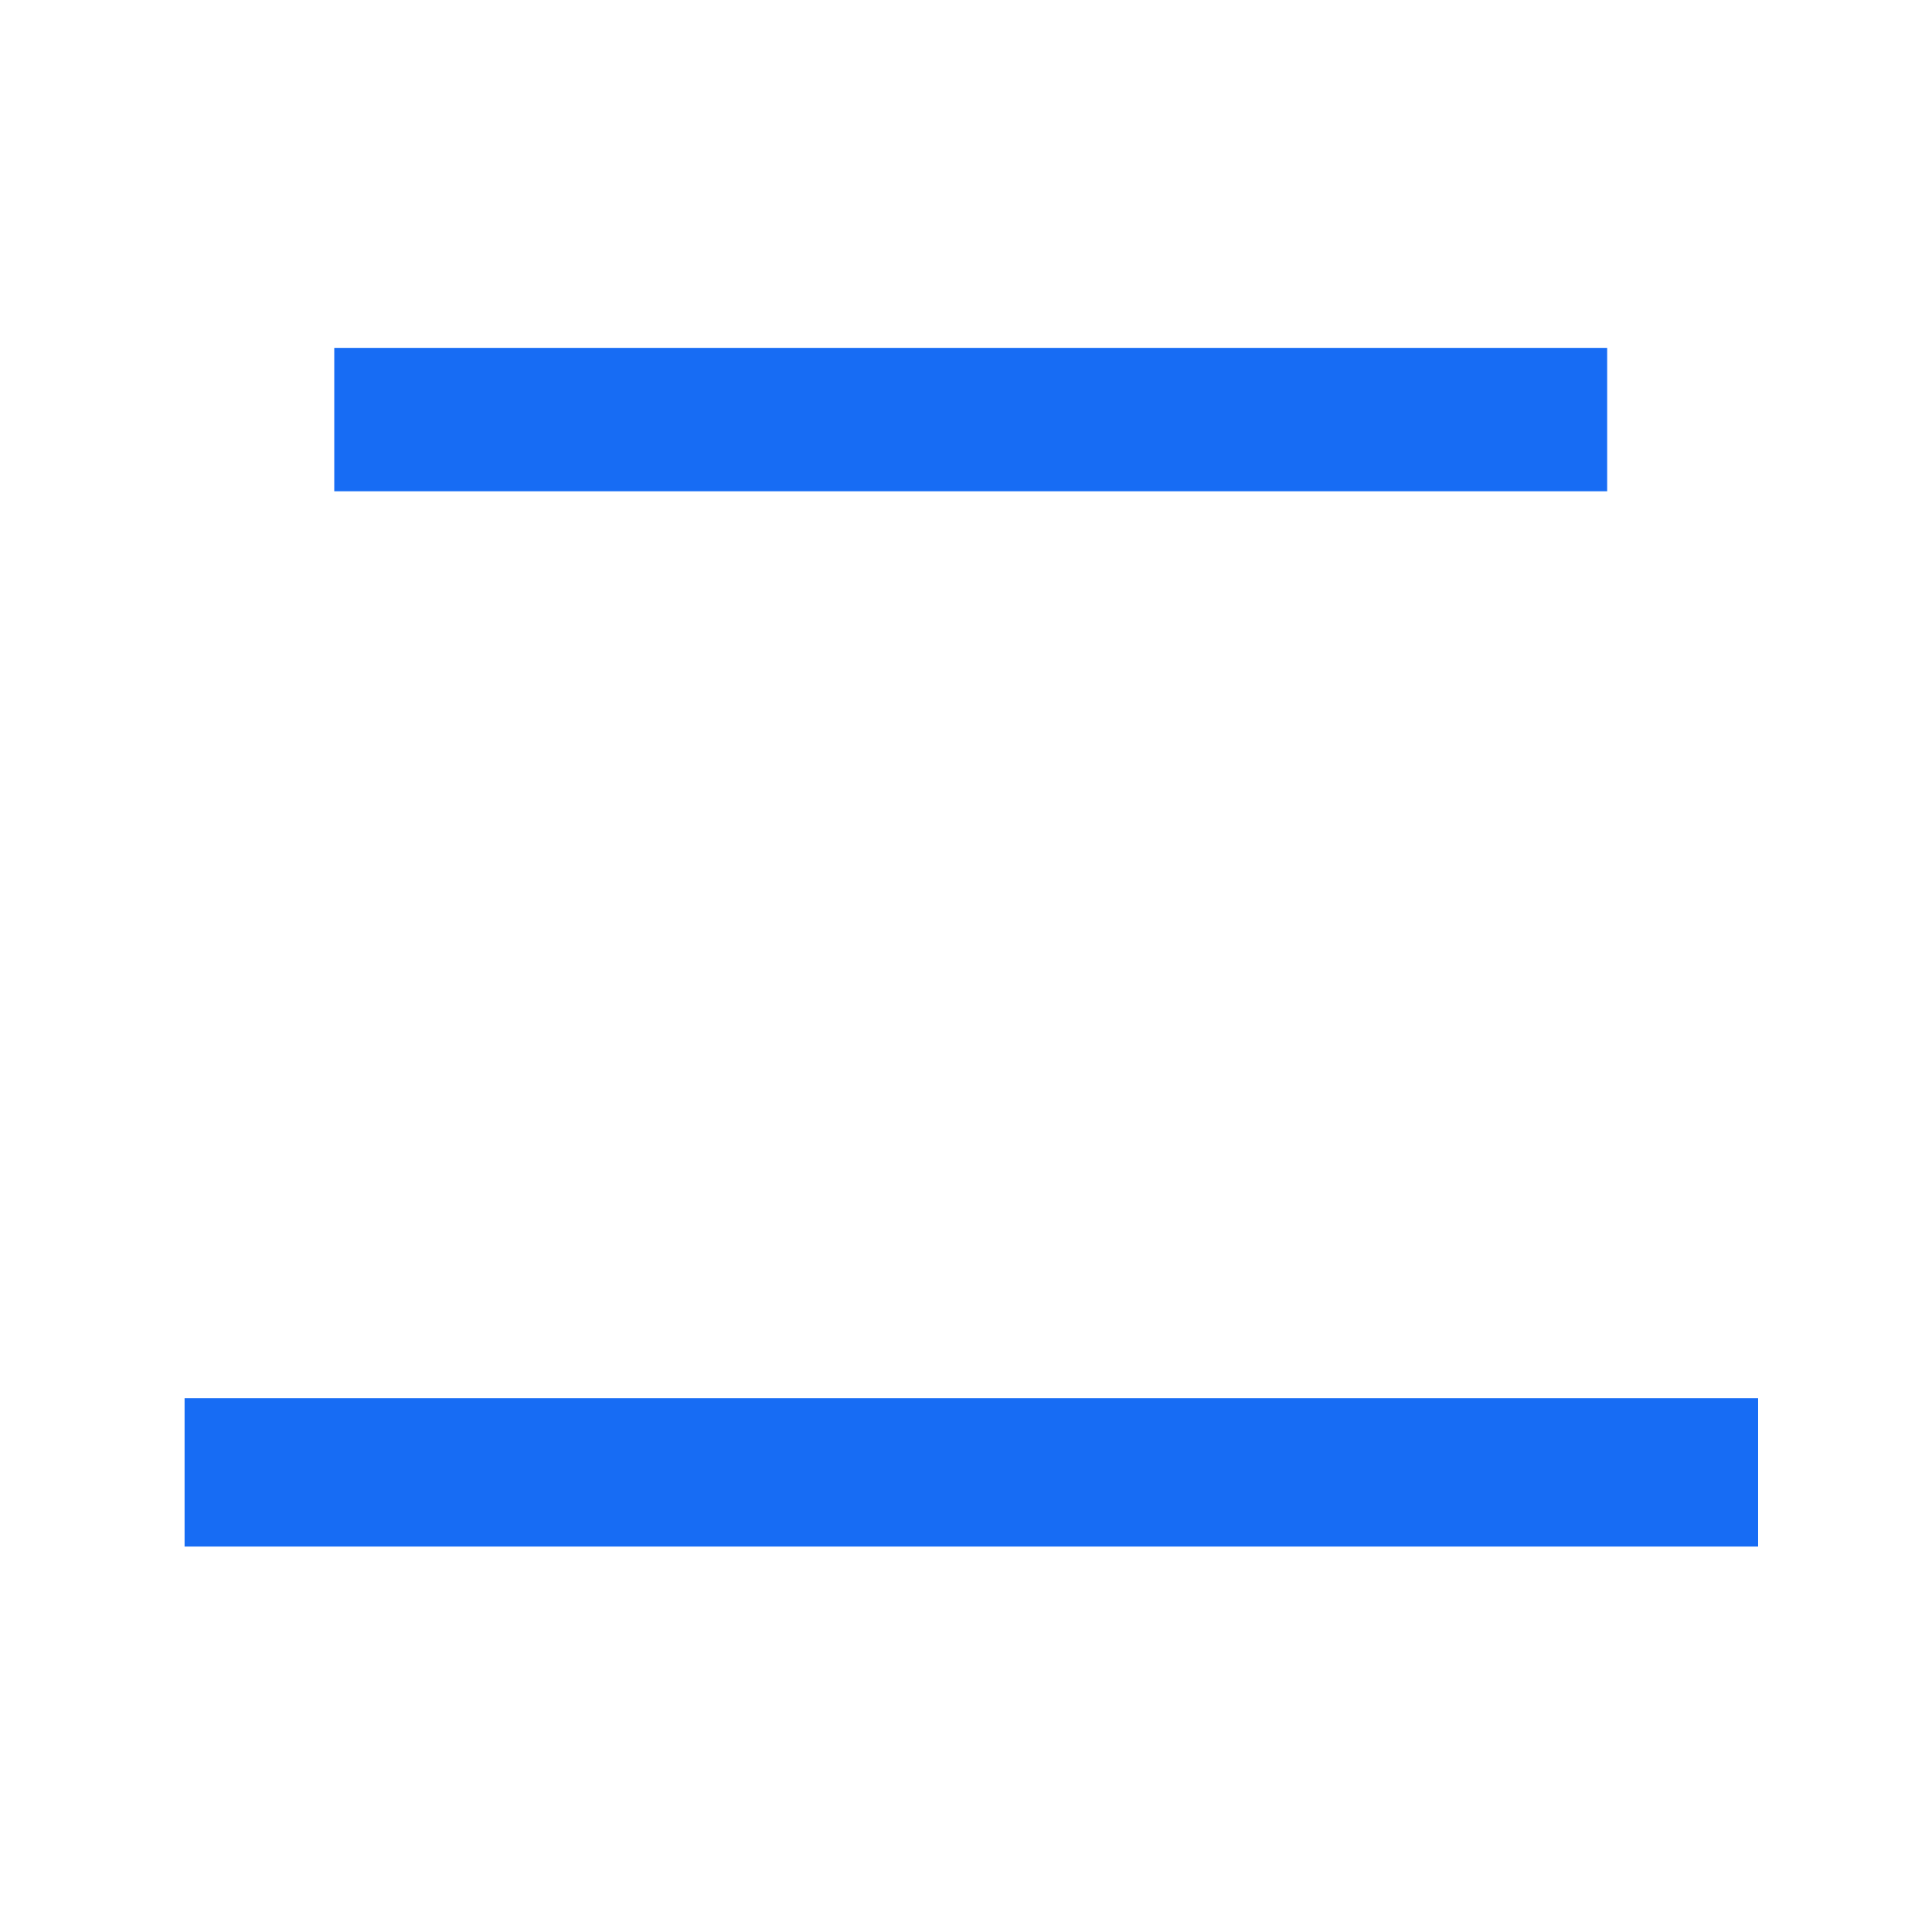
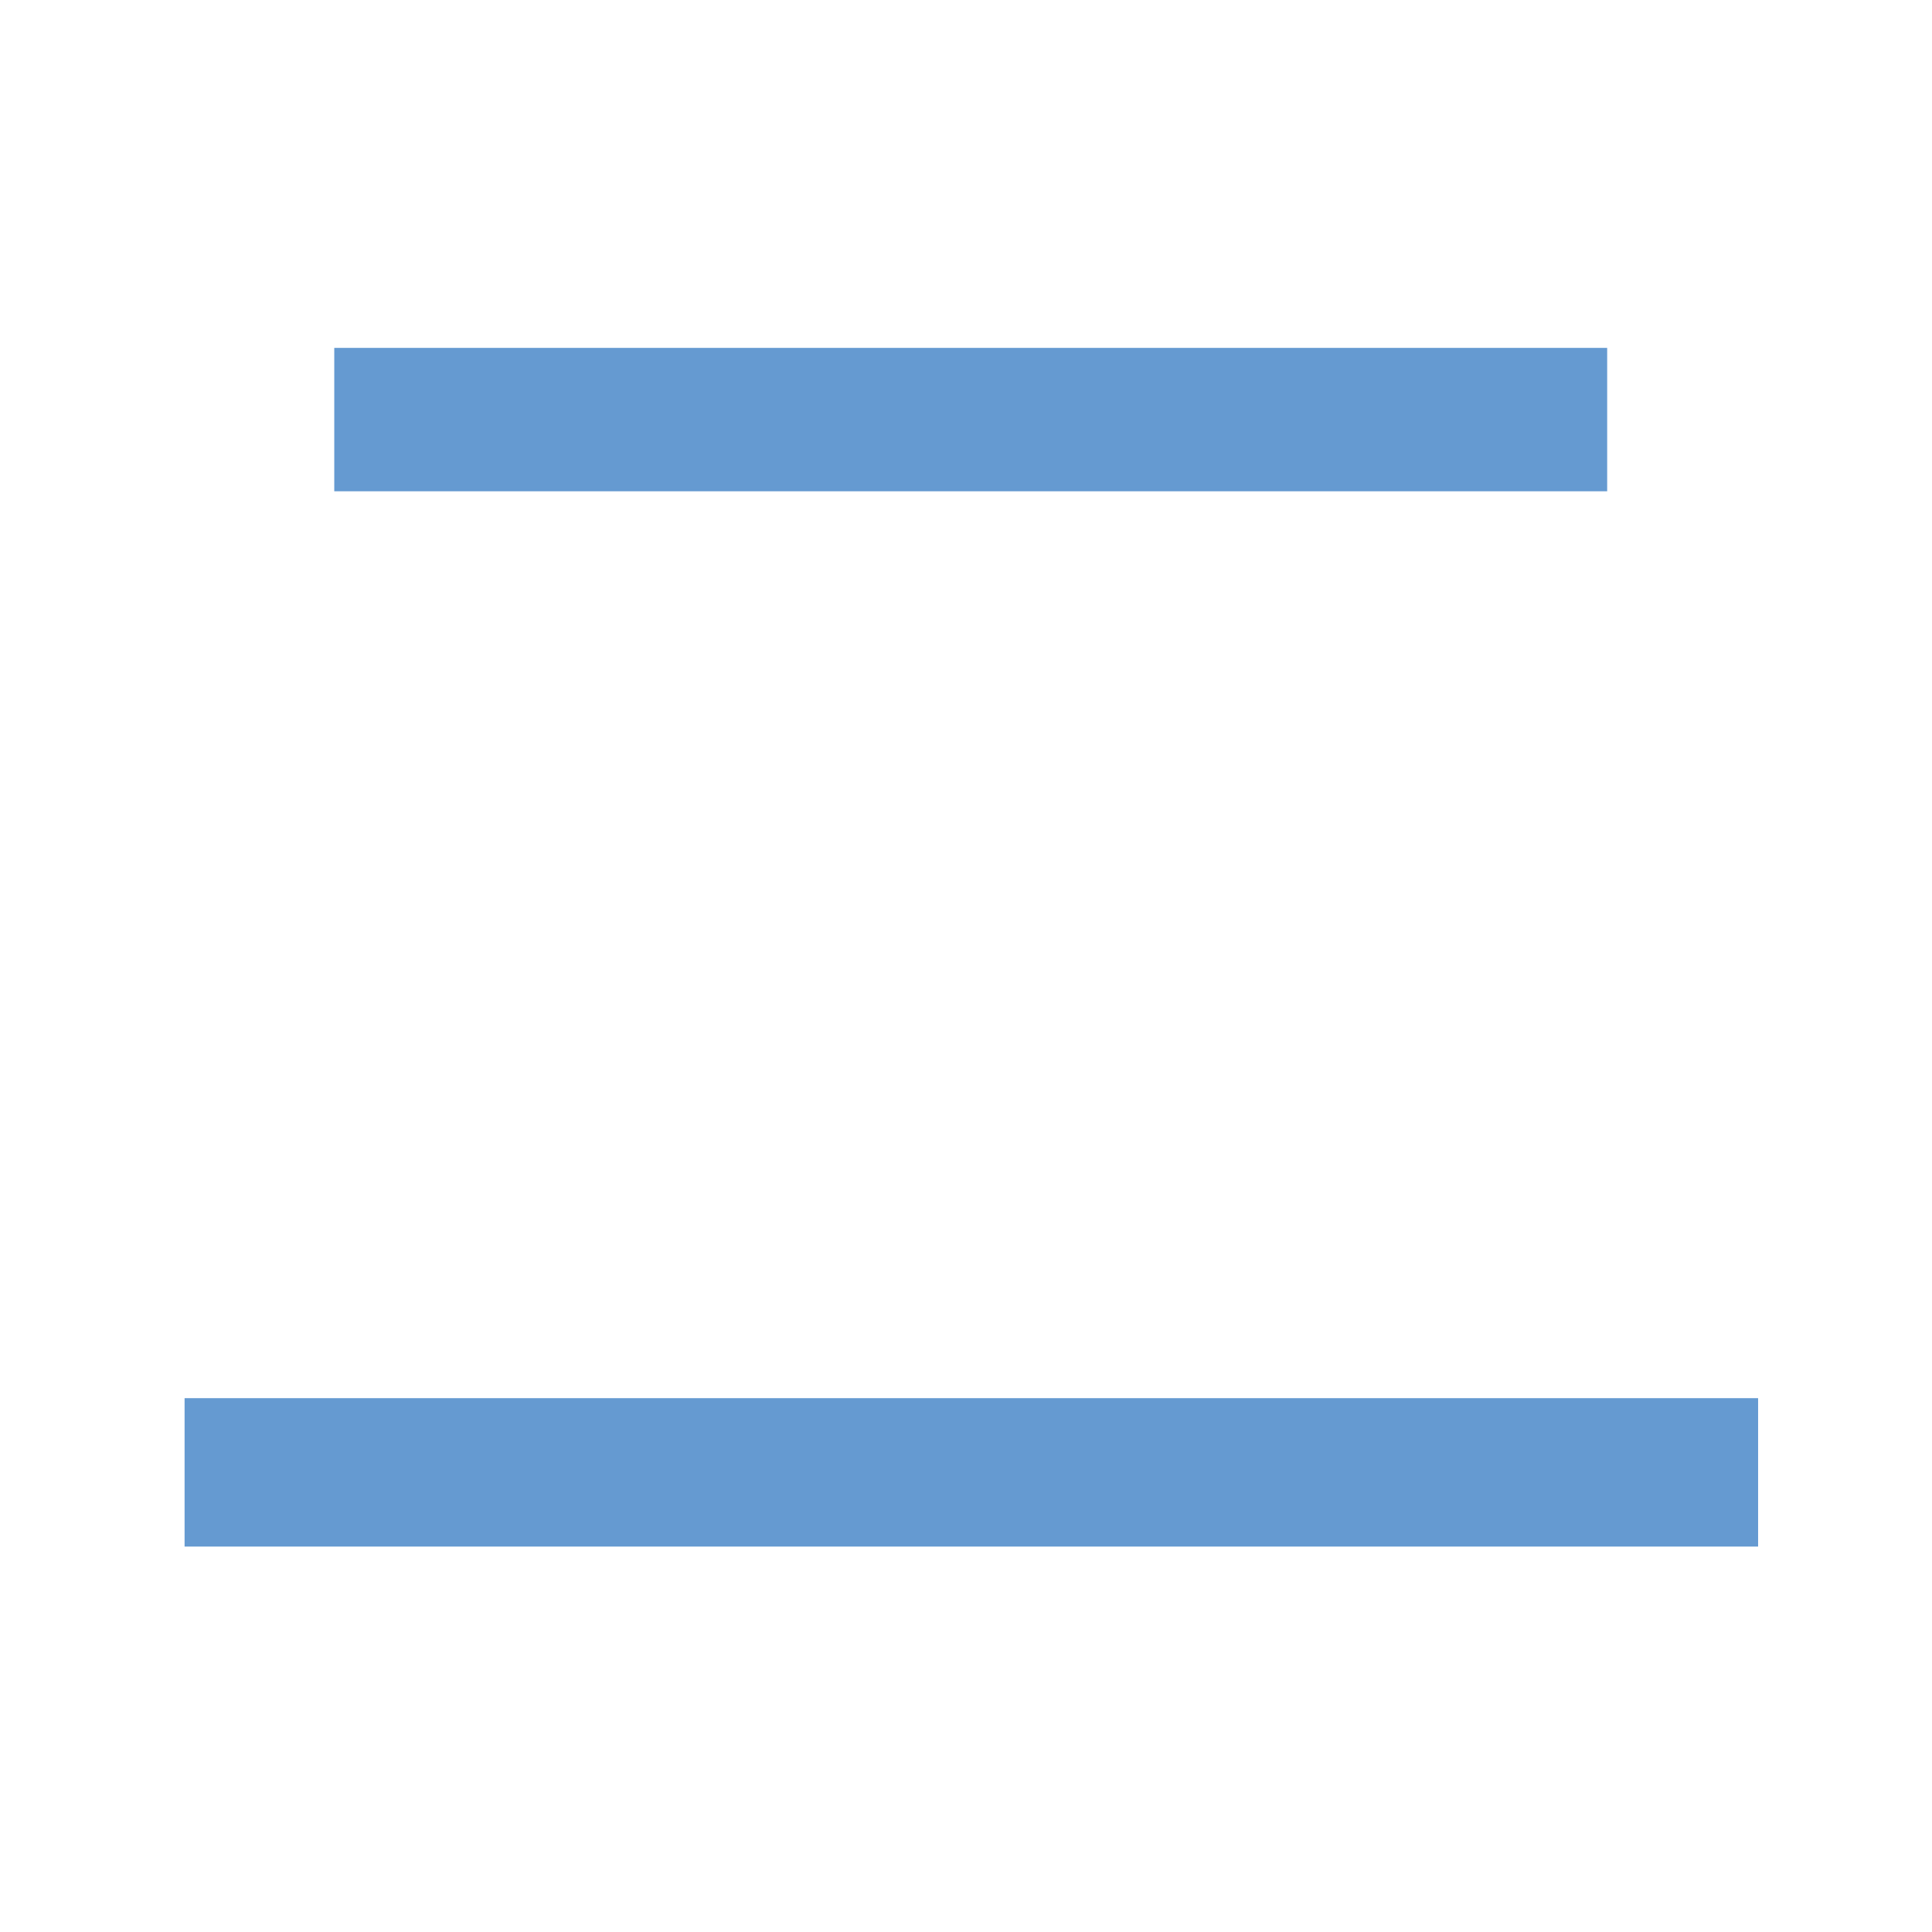
<svg xmlns="http://www.w3.org/2000/svg" width="24" height="24" id="svg2" version="1.1">
  <defs id="defs4" />
  <g id="layer1" transform="translate(0,-1028.362)">
    <g id="erbi">
      <rect y="1028.362" x="0" height="24" width="24" id="rect2997" style="fill:none;stroke:none" />
-       <text id="text2993" y="1048.011" x="1.043" style="font-size:22px;font-style:normal;font-variant:normal;font-weight:normal;font-stretch:normal;line-height:125%;letter-spacing:0px;word-spacing:0px;fill:#176cf4;fill-opacity:1;stroke:none;font-family:'文泉驿微米黑';-inkscape-font-specification:'文泉驿微米黑'" xml:space="preserve">
+       <text id="text2993" y="1048.011" x="1.043" style="font-size:22px;font-style:normal;font-variant:normal;font-weight:normal;font-stretch:normal;line-height:125%;letter-spacing:0px;word-spacing:0px;fill:#659ad1;fill-opacity:1;stroke:none;font-family:'文泉驿微米黑';-inkscape-font-specification:'文泉驿微米黑'" xml:space="preserve">
        <tspan y="1048.011" x="1.043" id="tspan2995">二</tspan>
      </text>
    </g>
  </g>
</svg>
